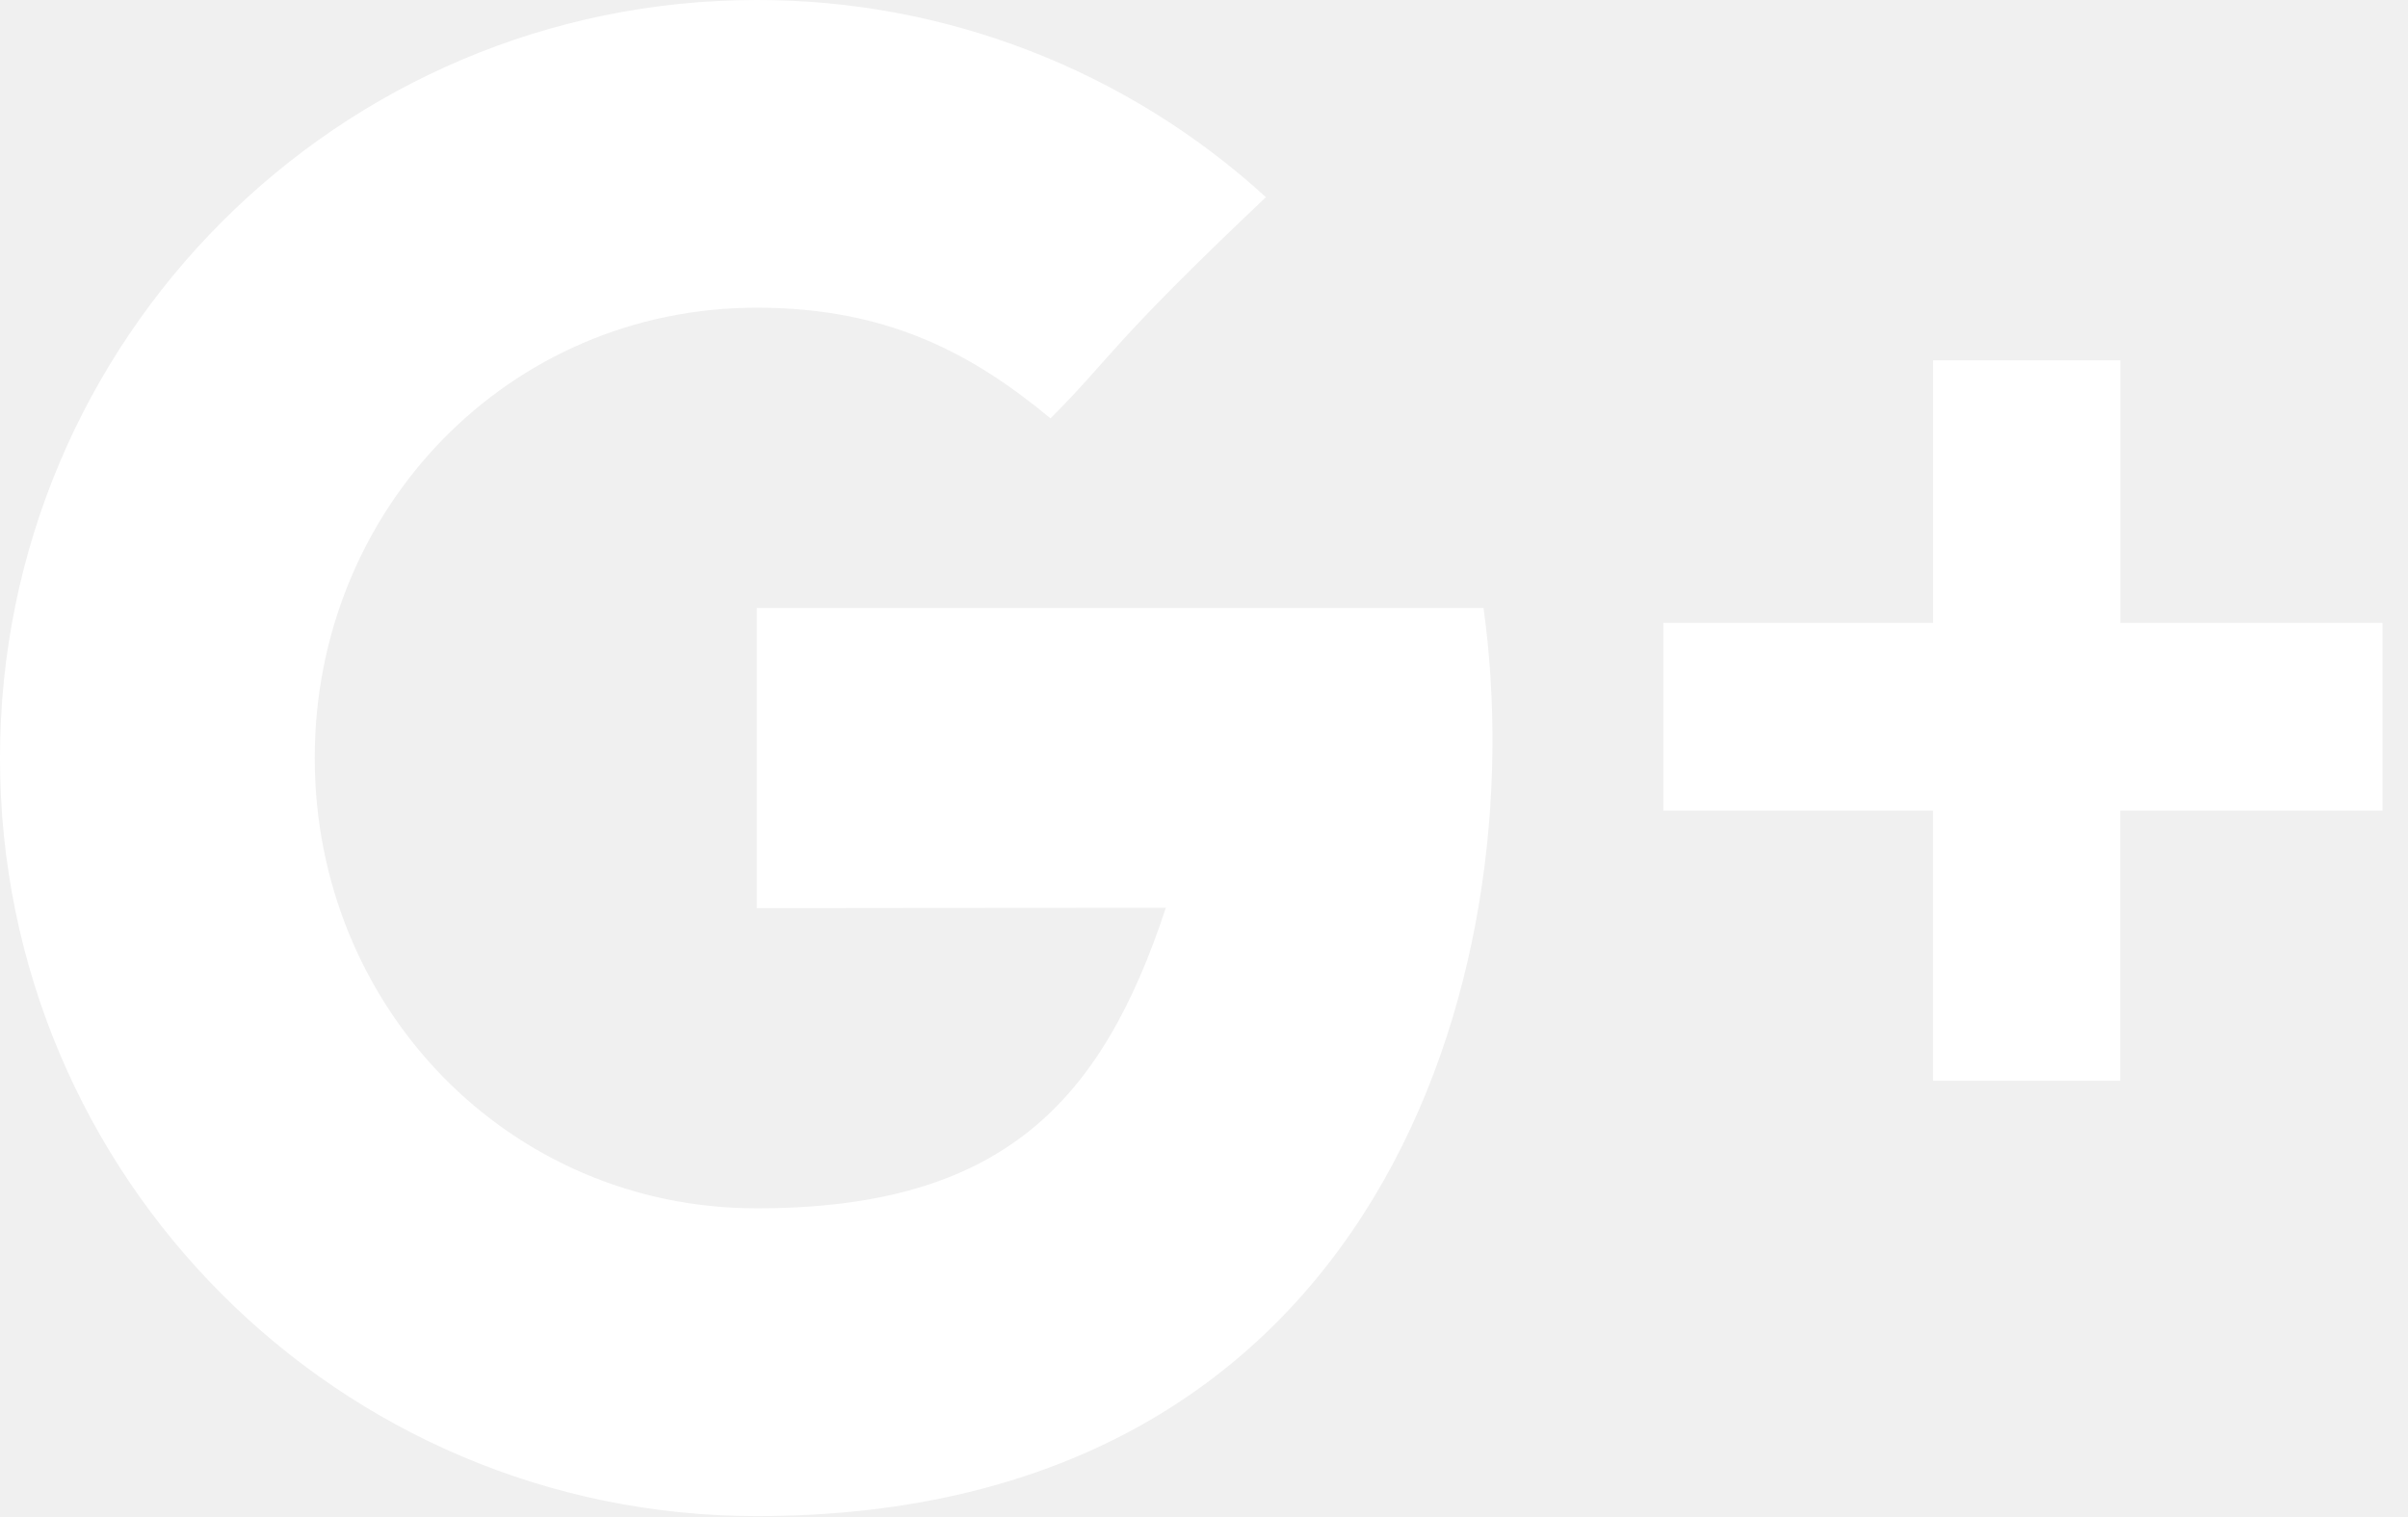
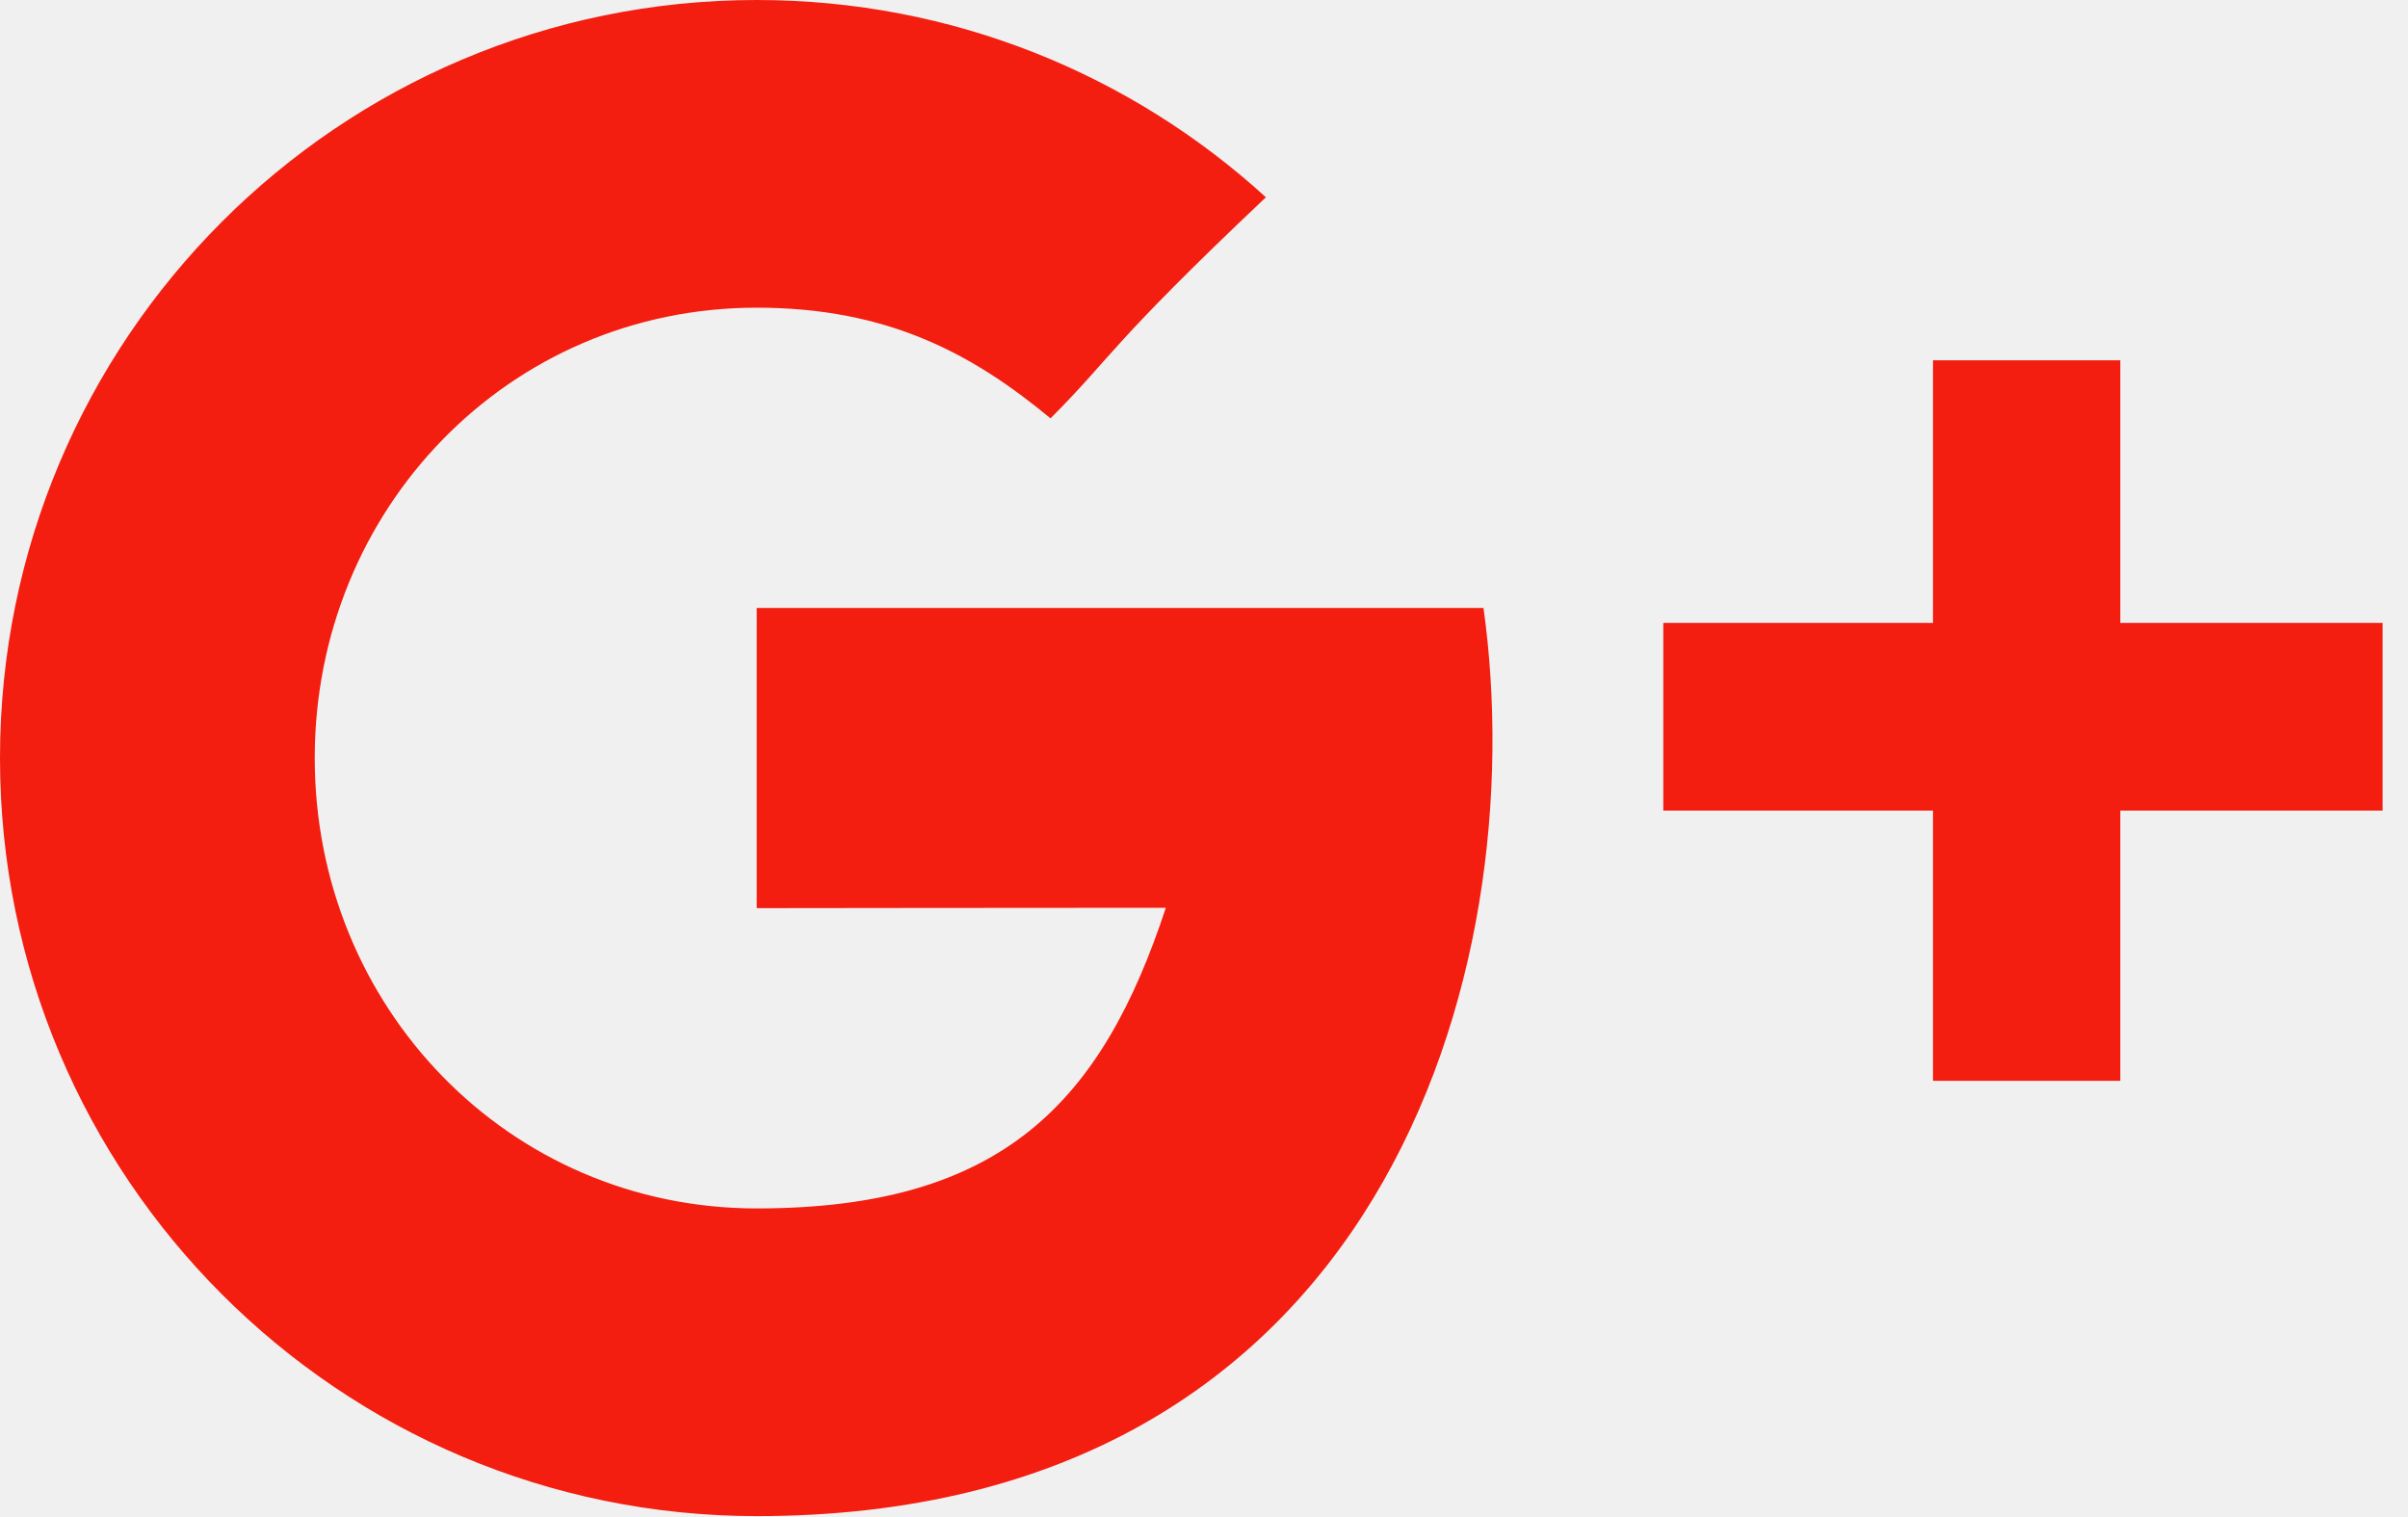
- <svg xmlns="http://www.w3.org/2000/svg" width="27" height="17" fill="none">
-   <path fill-rule="evenodd" clip-rule="evenodd" d="M8.485 6.817v3.366s3.26-.004 4.587-.004c-.719 2.182-1.836 3.37-4.587 3.37-2.784 0-4.956-2.26-4.956-5.05 0-2.788 2.172-5.049 4.956-5.049 1.472 0 2.422.519 3.294 1.241.698-.699.64-.799 2.415-2.48A8.446 8.446 0 0 0 8.485 0C3.8 0 0 3.805 0 8.5 0 13.194 3.8 17 8.485 17c7.004 0 8.716-6.11 8.149-10.183H8.485zm15.29.168V4.04h-2.1v2.945H18.65v2.104h3.024v3.03h2.1v-3.03h2.94V6.985h-2.94z" fill="#FFFFFF" />
+ <svg xmlns="http://www.w3.org/2000/svg" width="27" height="17" viewBox="0 0 27 17" fill="none">
+   <path fill-rule="evenodd" clip-rule="evenodd" d="M8.485 6.817V10.183C8.485 10.183 11.745 10.179 13.072 10.179C12.353 12.361 11.236 13.55 8.485 13.55C5.701 13.55 3.529 11.289 3.529 8.5C3.529 5.711 5.701 3.45 8.485 3.45C9.957 3.45 10.907 3.969 11.779 4.691C12.477 3.992 12.419 3.892 14.194 2.212C12.687 0.837 10.684 0 8.485 0C3.799 0 0 3.805 0 8.5C0 13.194 3.799 17 8.485 17C15.489 17 17.201 10.89 16.634 6.817H8.485ZM23.774 6.985V4.04H21.674V6.985H18.65V9.089H21.674V12.119H23.774V9.089H26.715V6.985H23.774Z" fill="#F31E10" />
</svg>
